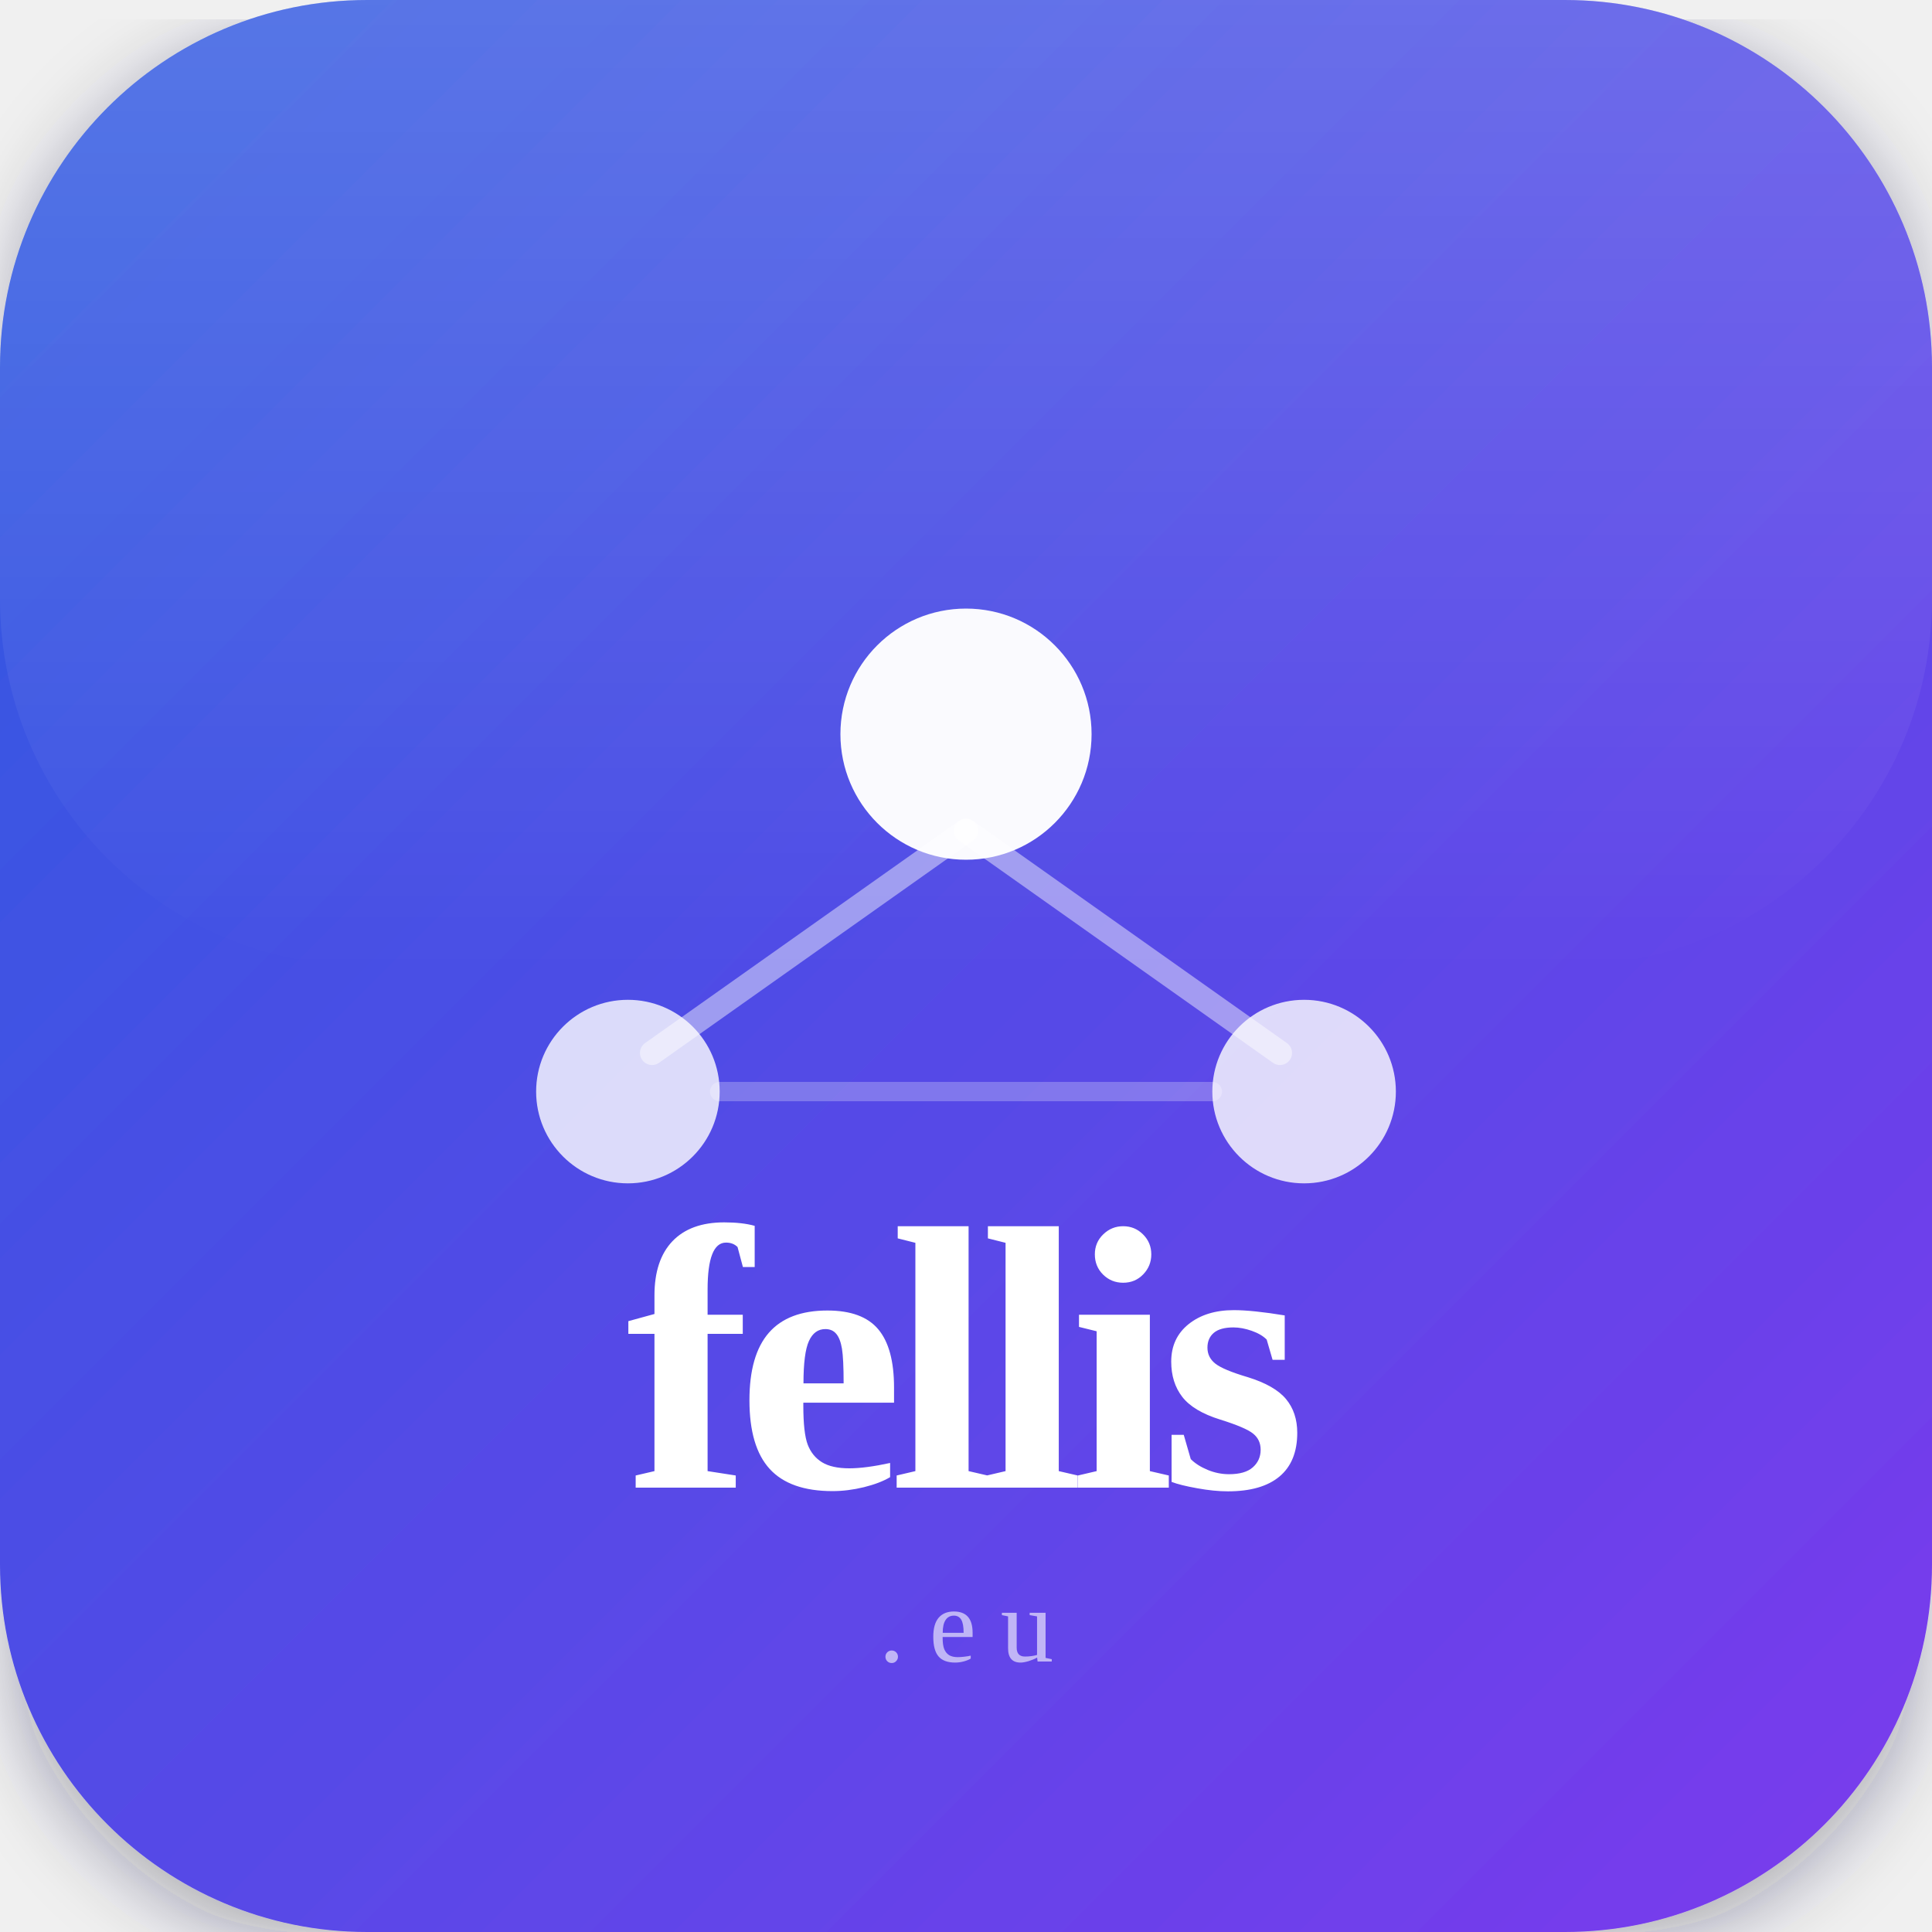
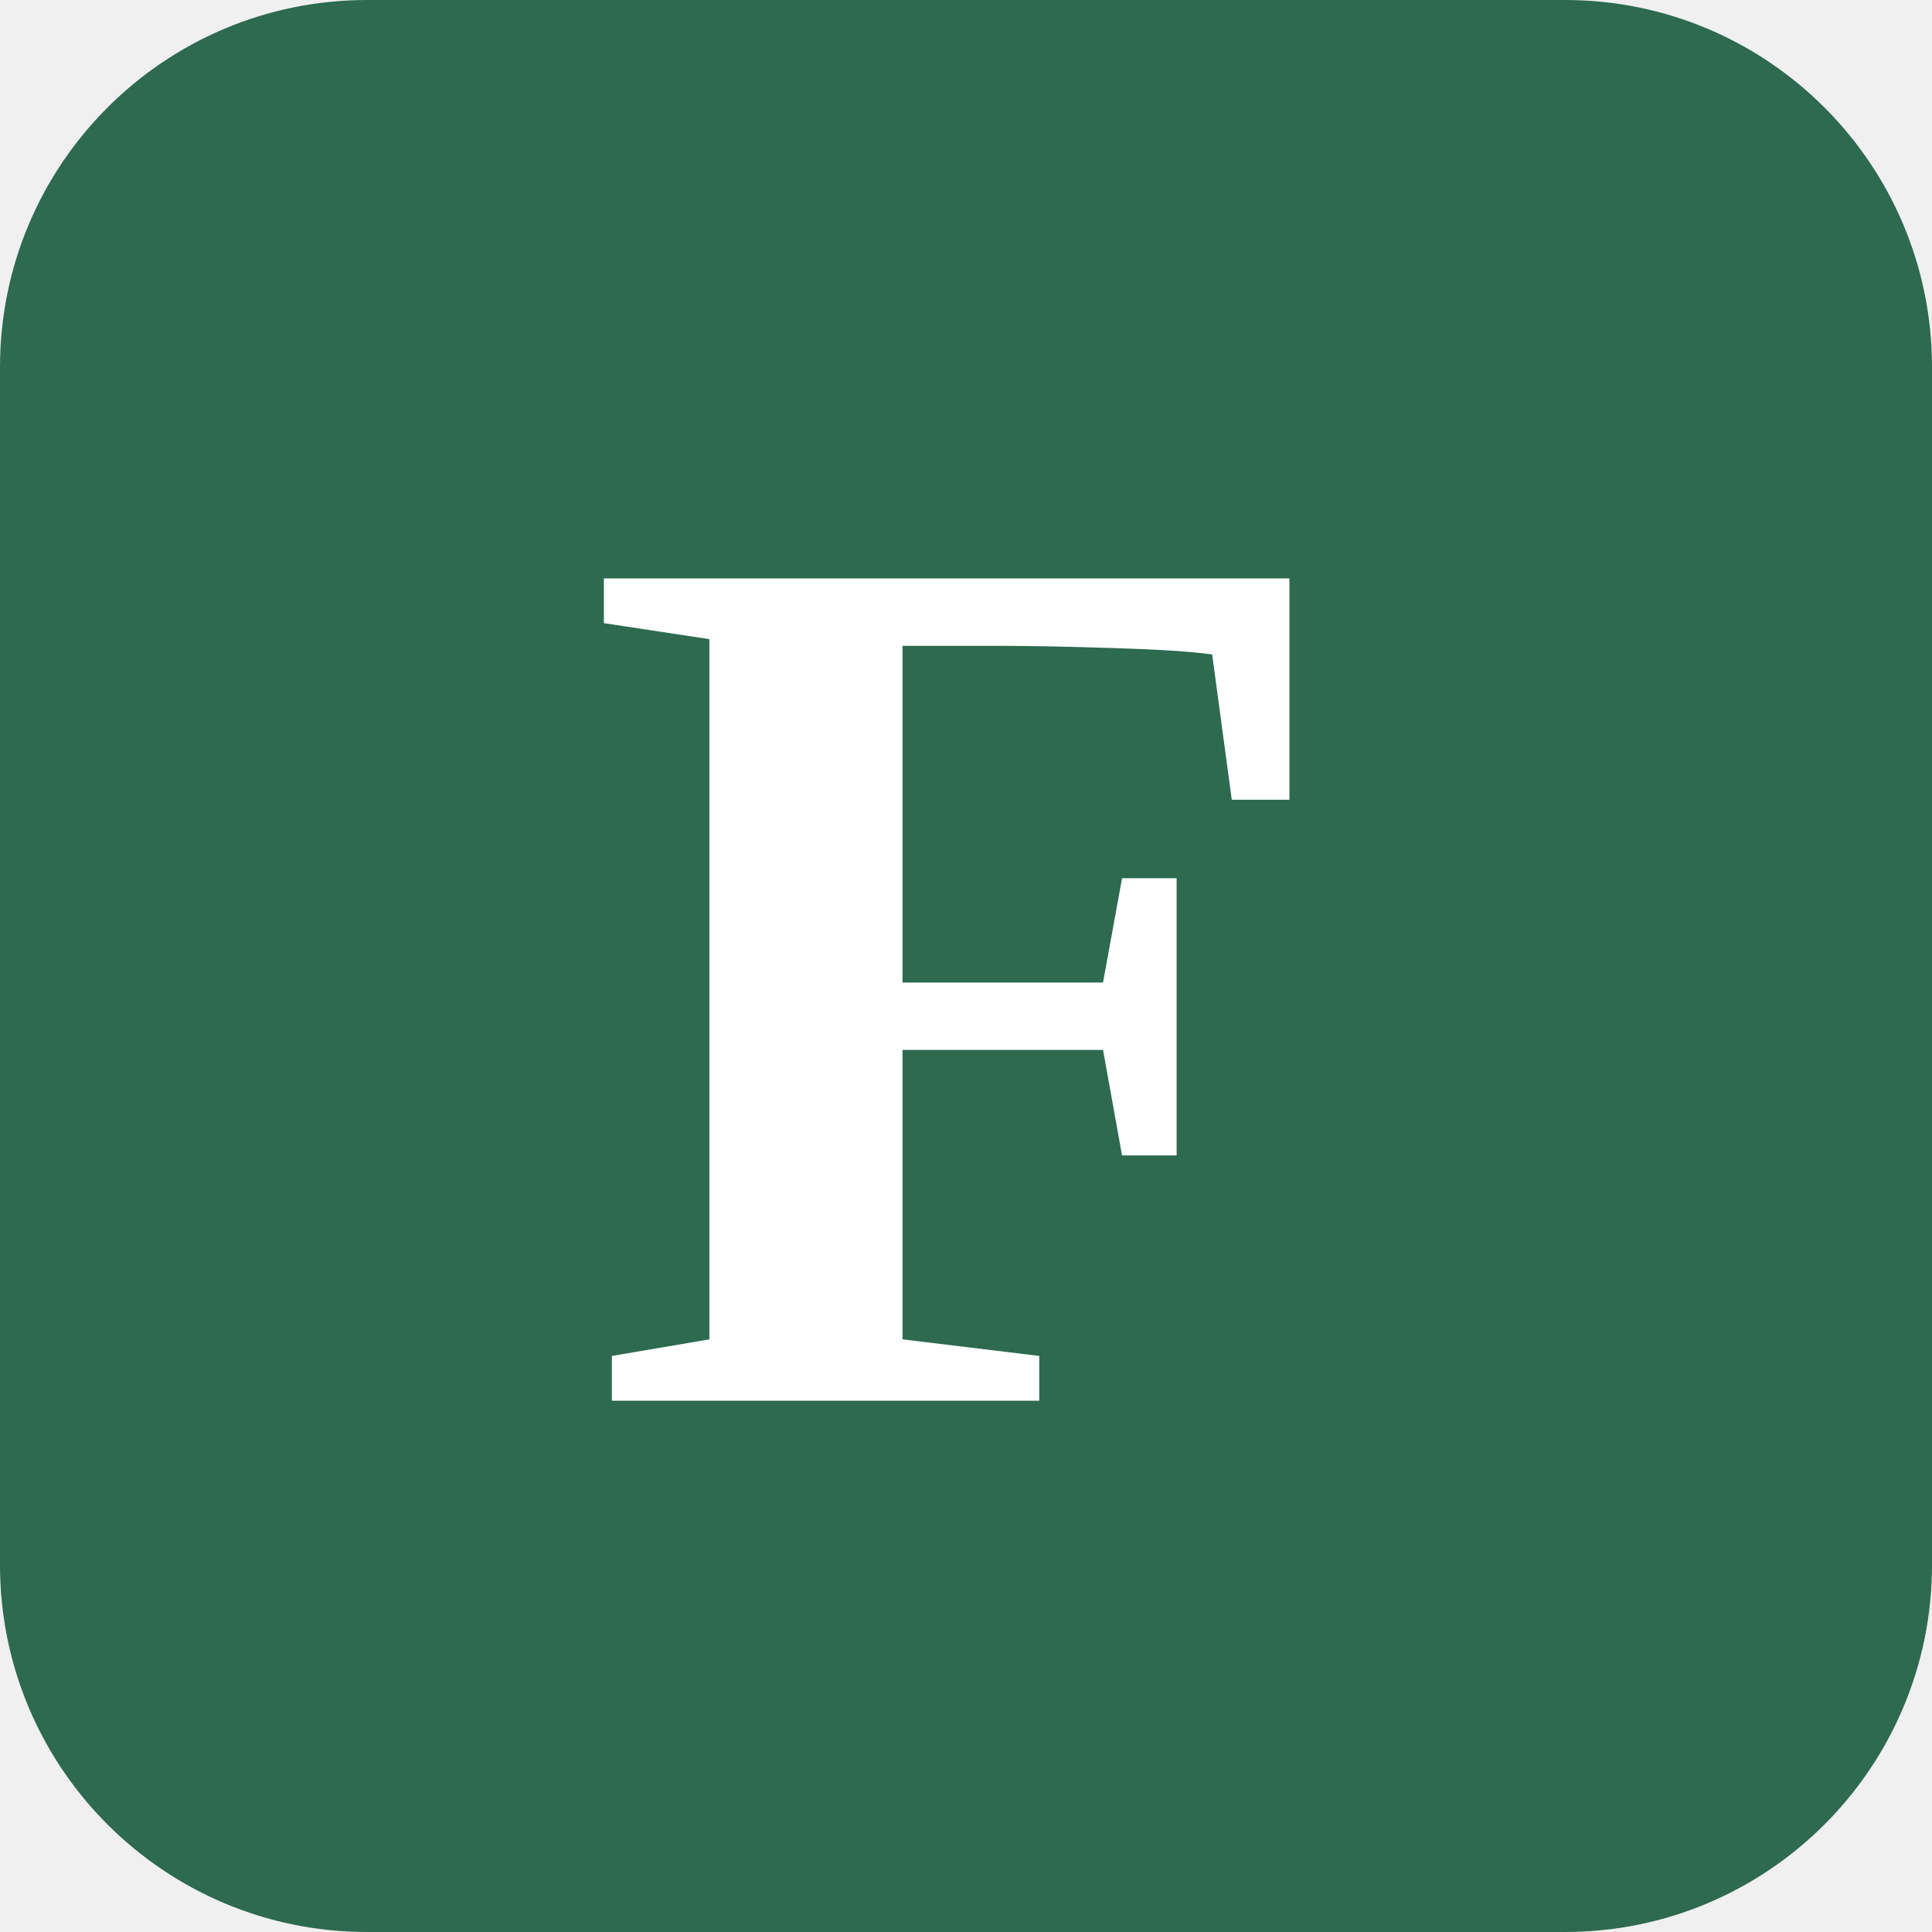
<svg xmlns="http://www.w3.org/2000/svg" viewBox="0 0 400 400" width="400" height="400">
-   <defs>
-     <linearGradient id="bg" x1="0" y1="0" x2="1" y2="1">
-       <stop offset="0%" stop-color="#2B5BE0" />
-       <stop offset="100%" stop-color="#7C3AED" />
-     </linearGradient>
-     <linearGradient id="glow" x1="0" y1="0" x2="0" y2="1">
-       <stop offset="0%" stop-color="#ffffff" stop-opacity="0.18" />
-       <stop offset="100%" stop-color="#ffffff" stop-opacity="0" />
-     </linearGradient>
-     <filter id="shadow" x="-20%" y="-20%" width="140%" height="140%">
-       <feDropShadow dx="0" dy="4" stdDeviation="8" flood-color="#1a1a3e" flood-opacity="0.35" />
-     </filter>
-   </defs>
-   <rect width="400" height="400" rx="76" fill="url(#bg)" filter="url(#shadow)" />
-   <rect width="400" height="200" rx="76" fill="url(#glow)" />
-   <line x1="200" y1="172" x2="135" y2="218" stroke="white" stroke-width="5" stroke-linecap="round" opacity="0.45" />
-   <line x1="200" y1="172" x2="265" y2="218" stroke="white" stroke-width="5" stroke-linecap="round" opacity="0.45" />
-   <line x1="149" y1="226" x2="251" y2="226" stroke="white" stroke-width="4" stroke-linecap="round" opacity="0.25" />
-   <circle cx="200" cy="152" r="26" fill="white" opacity="0.97" />
-   <circle cx="130" cy="226" r="19" fill="white" opacity="0.80" />
-   <circle cx="270" cy="226" r="19" fill="white" opacity="0.80" />
-   <text x="200" y="308" text-anchor="middle" font-family="Georgia, 'Times New Roman', serif" font-size="78" font-weight="bold" fill="white" letter-spacing="-3">fellis</text>
-   <text x="200" y="344" text-anchor="middle" font-family="Georgia, 'Times New Roman', serif" font-size="22" fill="white" opacity="0.60" letter-spacing="5">.eu</text>
+   <rect width="400" height="400" rx="76" fill="#2D6A4F" />
+   <text x="200" y="290" text-anchor="middle" font-family="Georgia, 'Times New Roman', serif" font-size="260" font-weight="bold" fill="white">F</text>
</svg>
